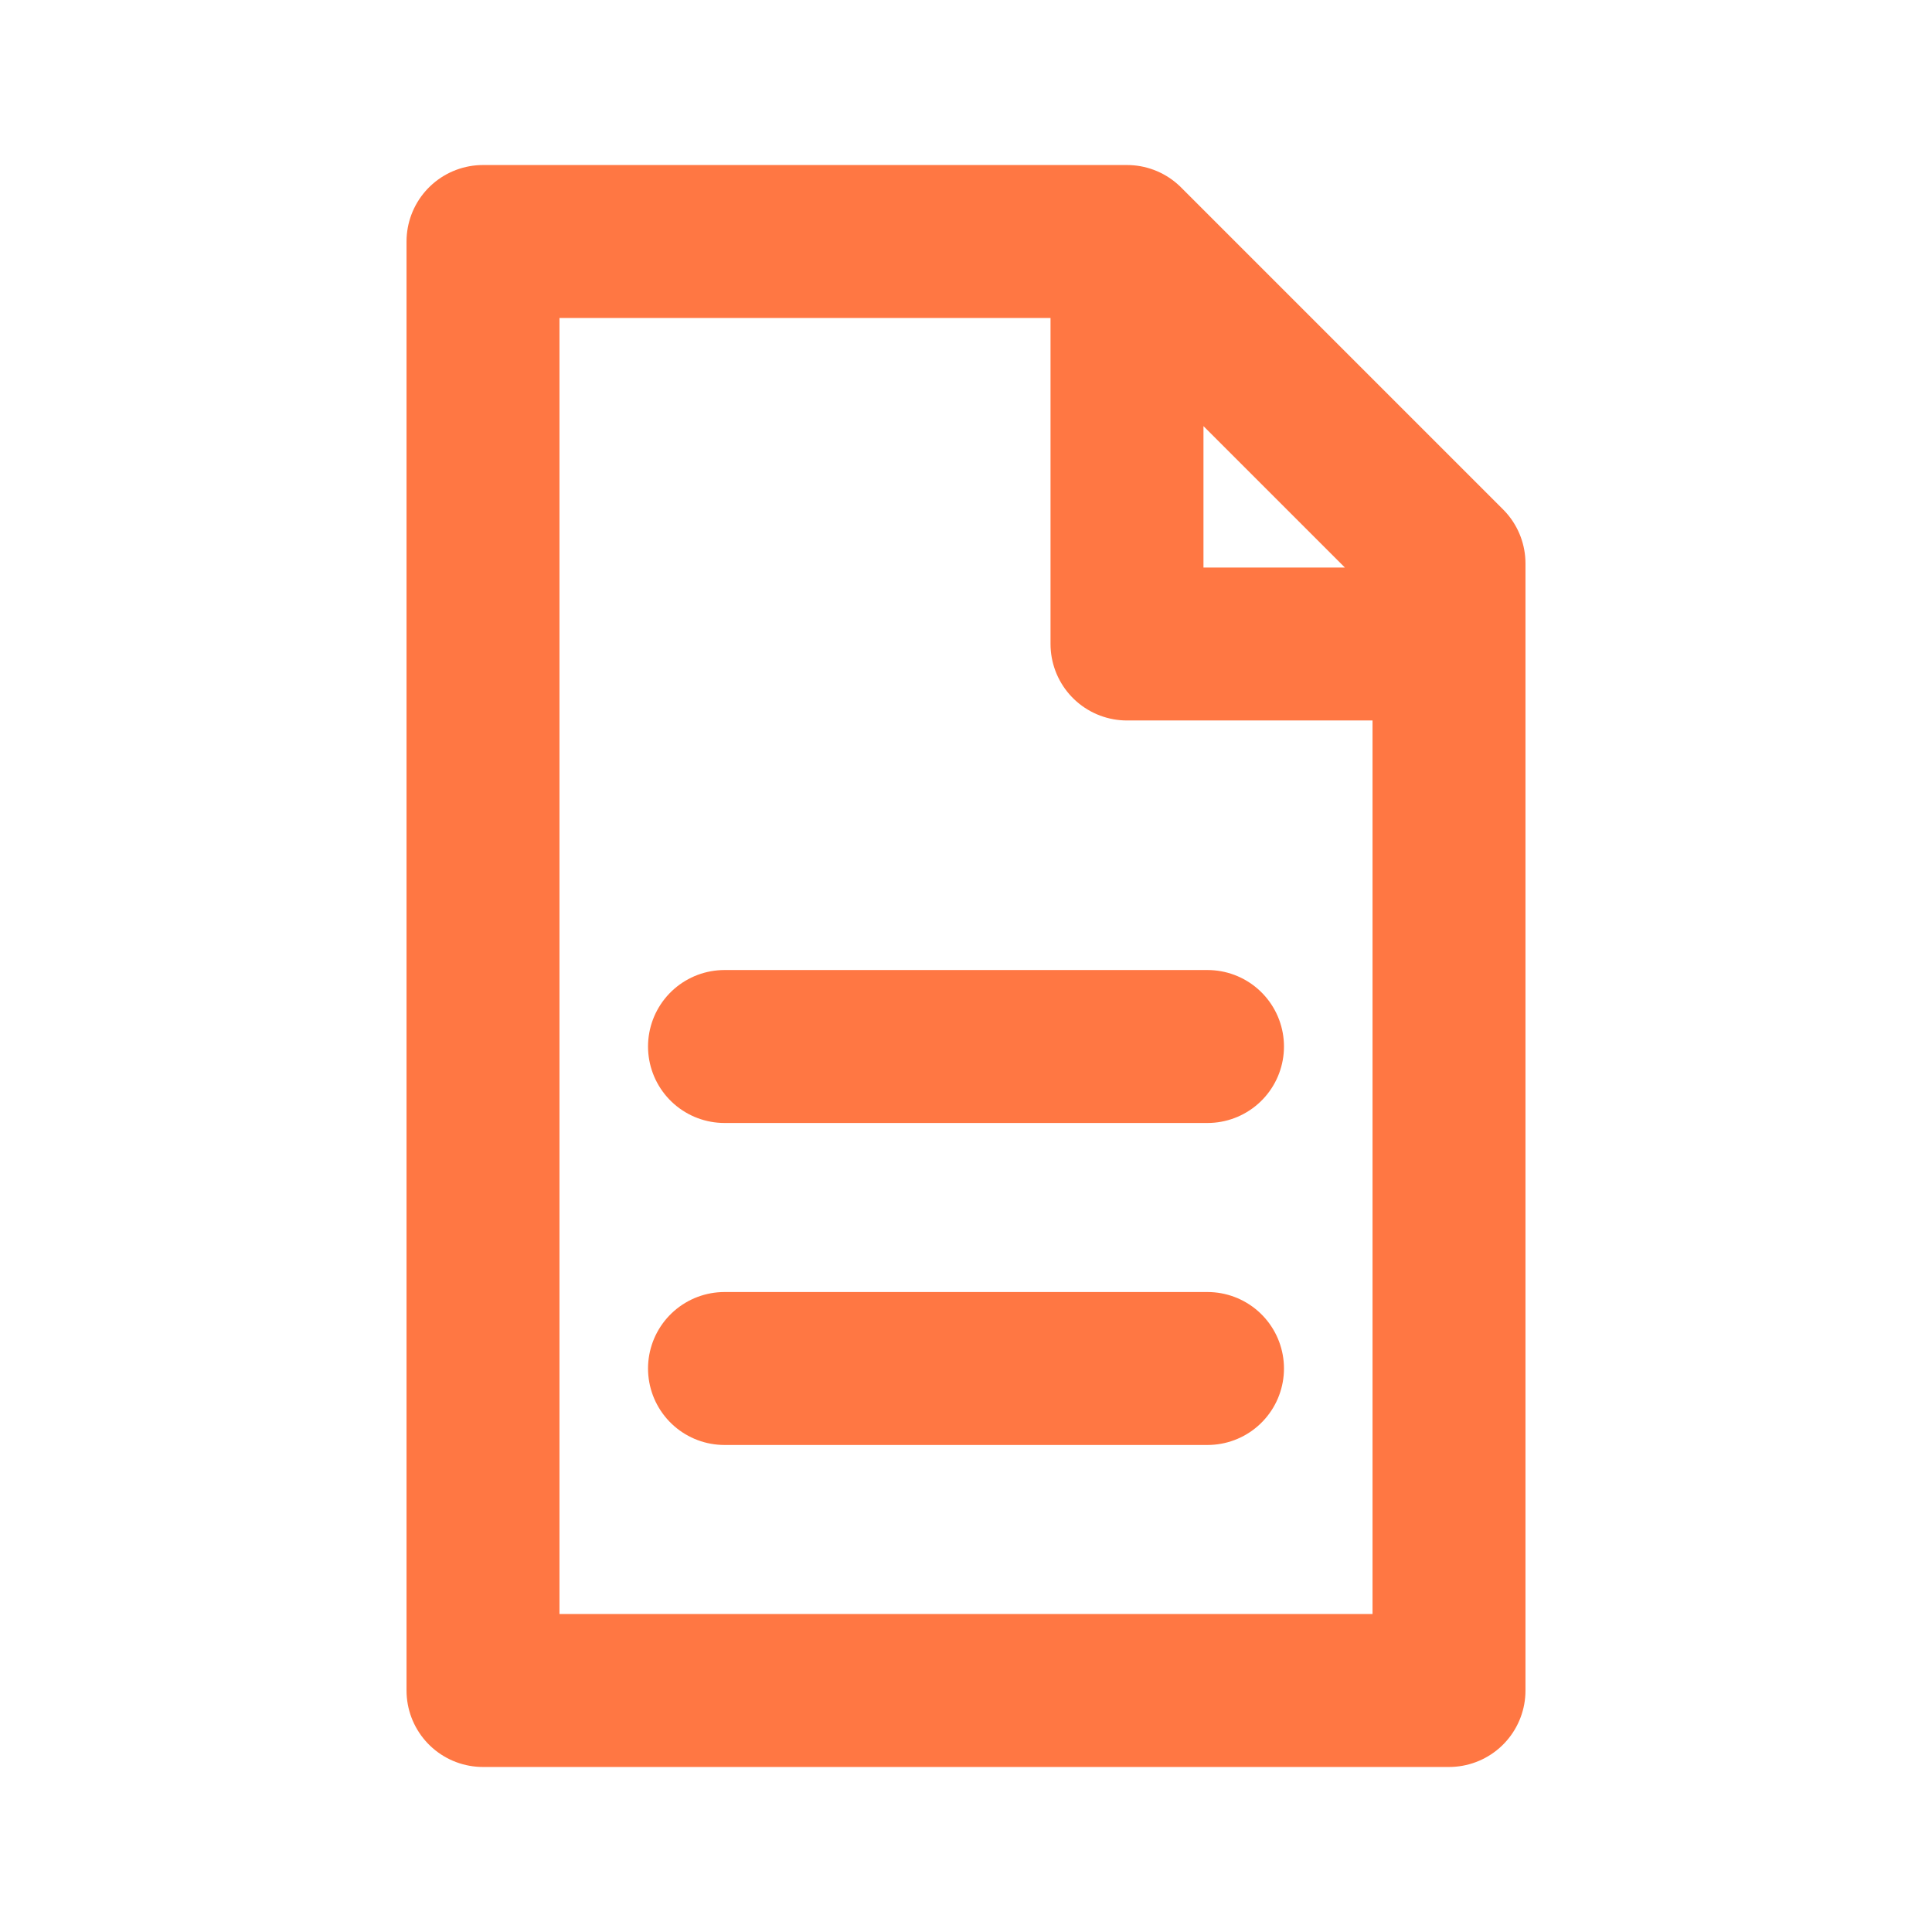
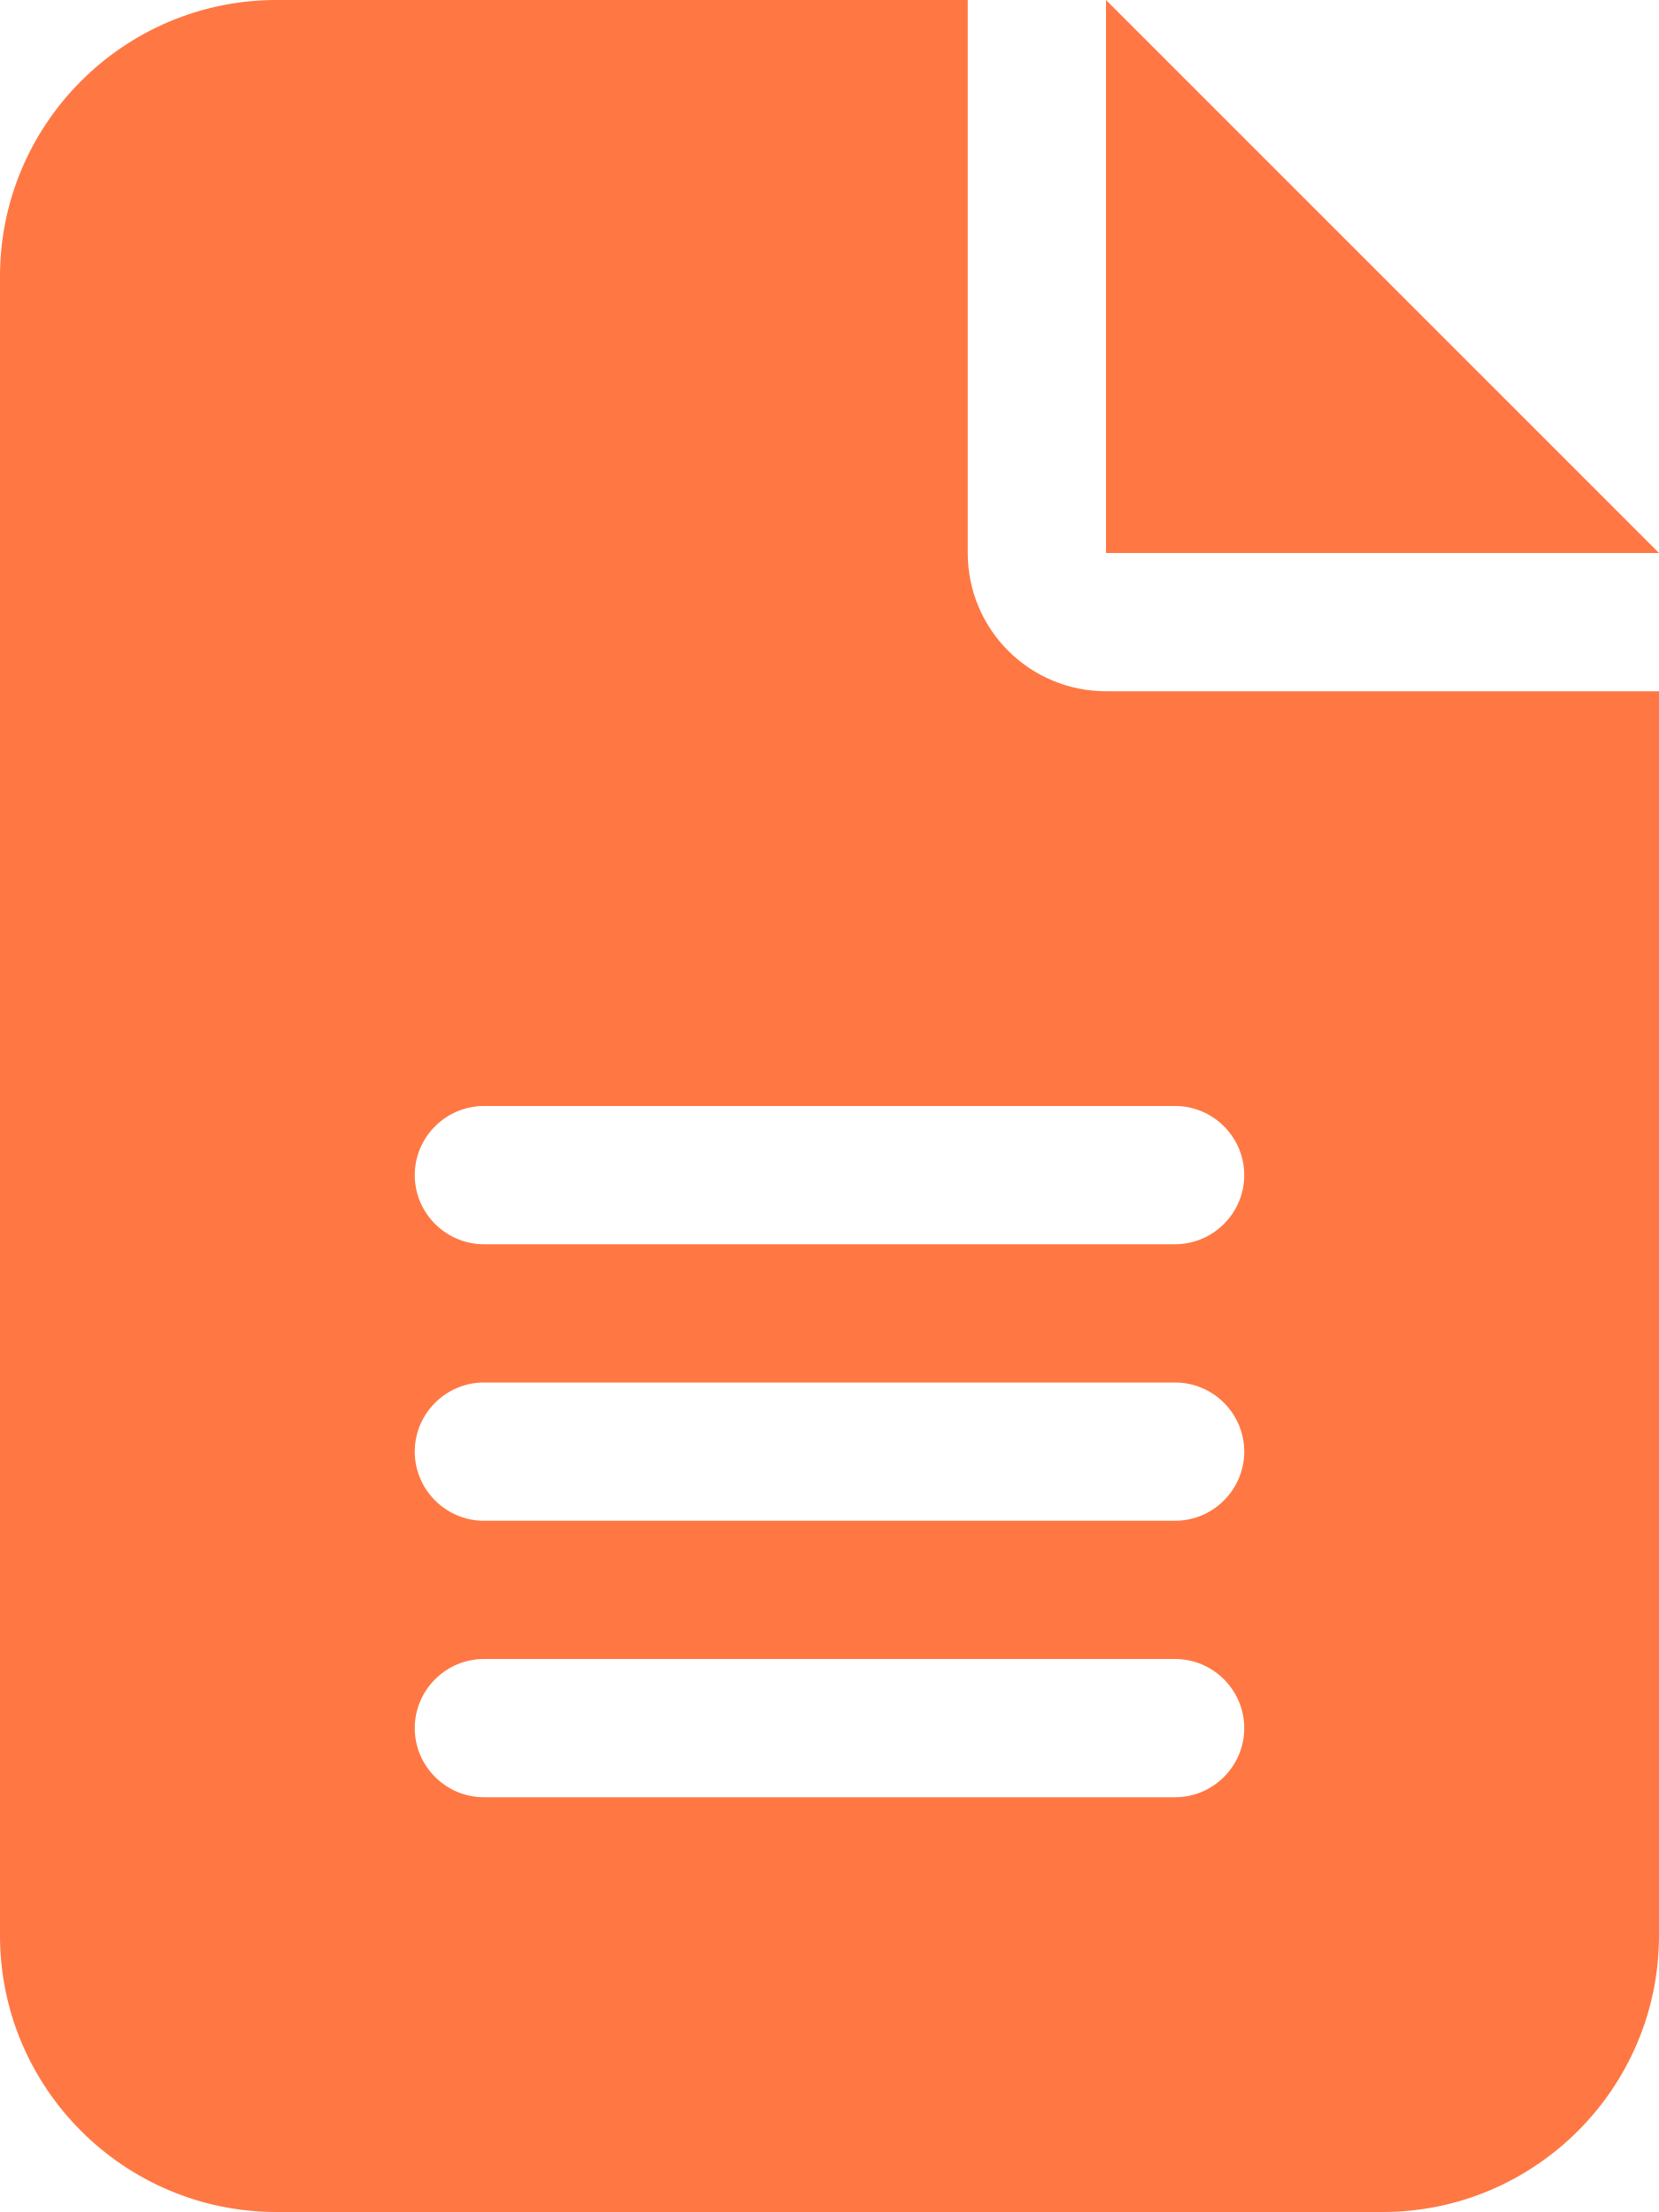
- <svg xmlns="http://www.w3.org/2000/svg" viewBox="0 0 24 24" fill="none" stroke="#ff7743" stroke-width="1.9" stroke-linecap="round" stroke-linejoin="round">
-   <path d="M6 3h8l4 4v14H6V3Zm8 0v5h4M9 13h6M9 17h6" />
+ <svg xmlns="http://www.w3.org/2000/svg" viewBox="0 0 384 512">
+   <path fill="#FF7743" d="M64 0C28.7 0 0 28.7 0 64V448c0 35.3 28.7 64 64 64H320c35.3 0 64-28.7 64-64V160H256c-17.7 0-32-14.3-32-32V0H64zM256 0V128H384L256 0zM112 256H272c8.8 0 16 7.2 16 16s-7.2 16-16 16H112c-8.8 0-16-7.2-16-16s7.2-16 16-16zm0 64H272c8.8 0 16 7.2 16 16s-7.2 16-16 16H112c-8.8 0-16-7.2-16-16s7.2-16 16-16zm0 64H272c8.8 0 16 7.2 16 16s-7.2 16-16 16H112c-8.8 0-16-7.2-16-16s7.2-16 16-16z" />
</svg>
